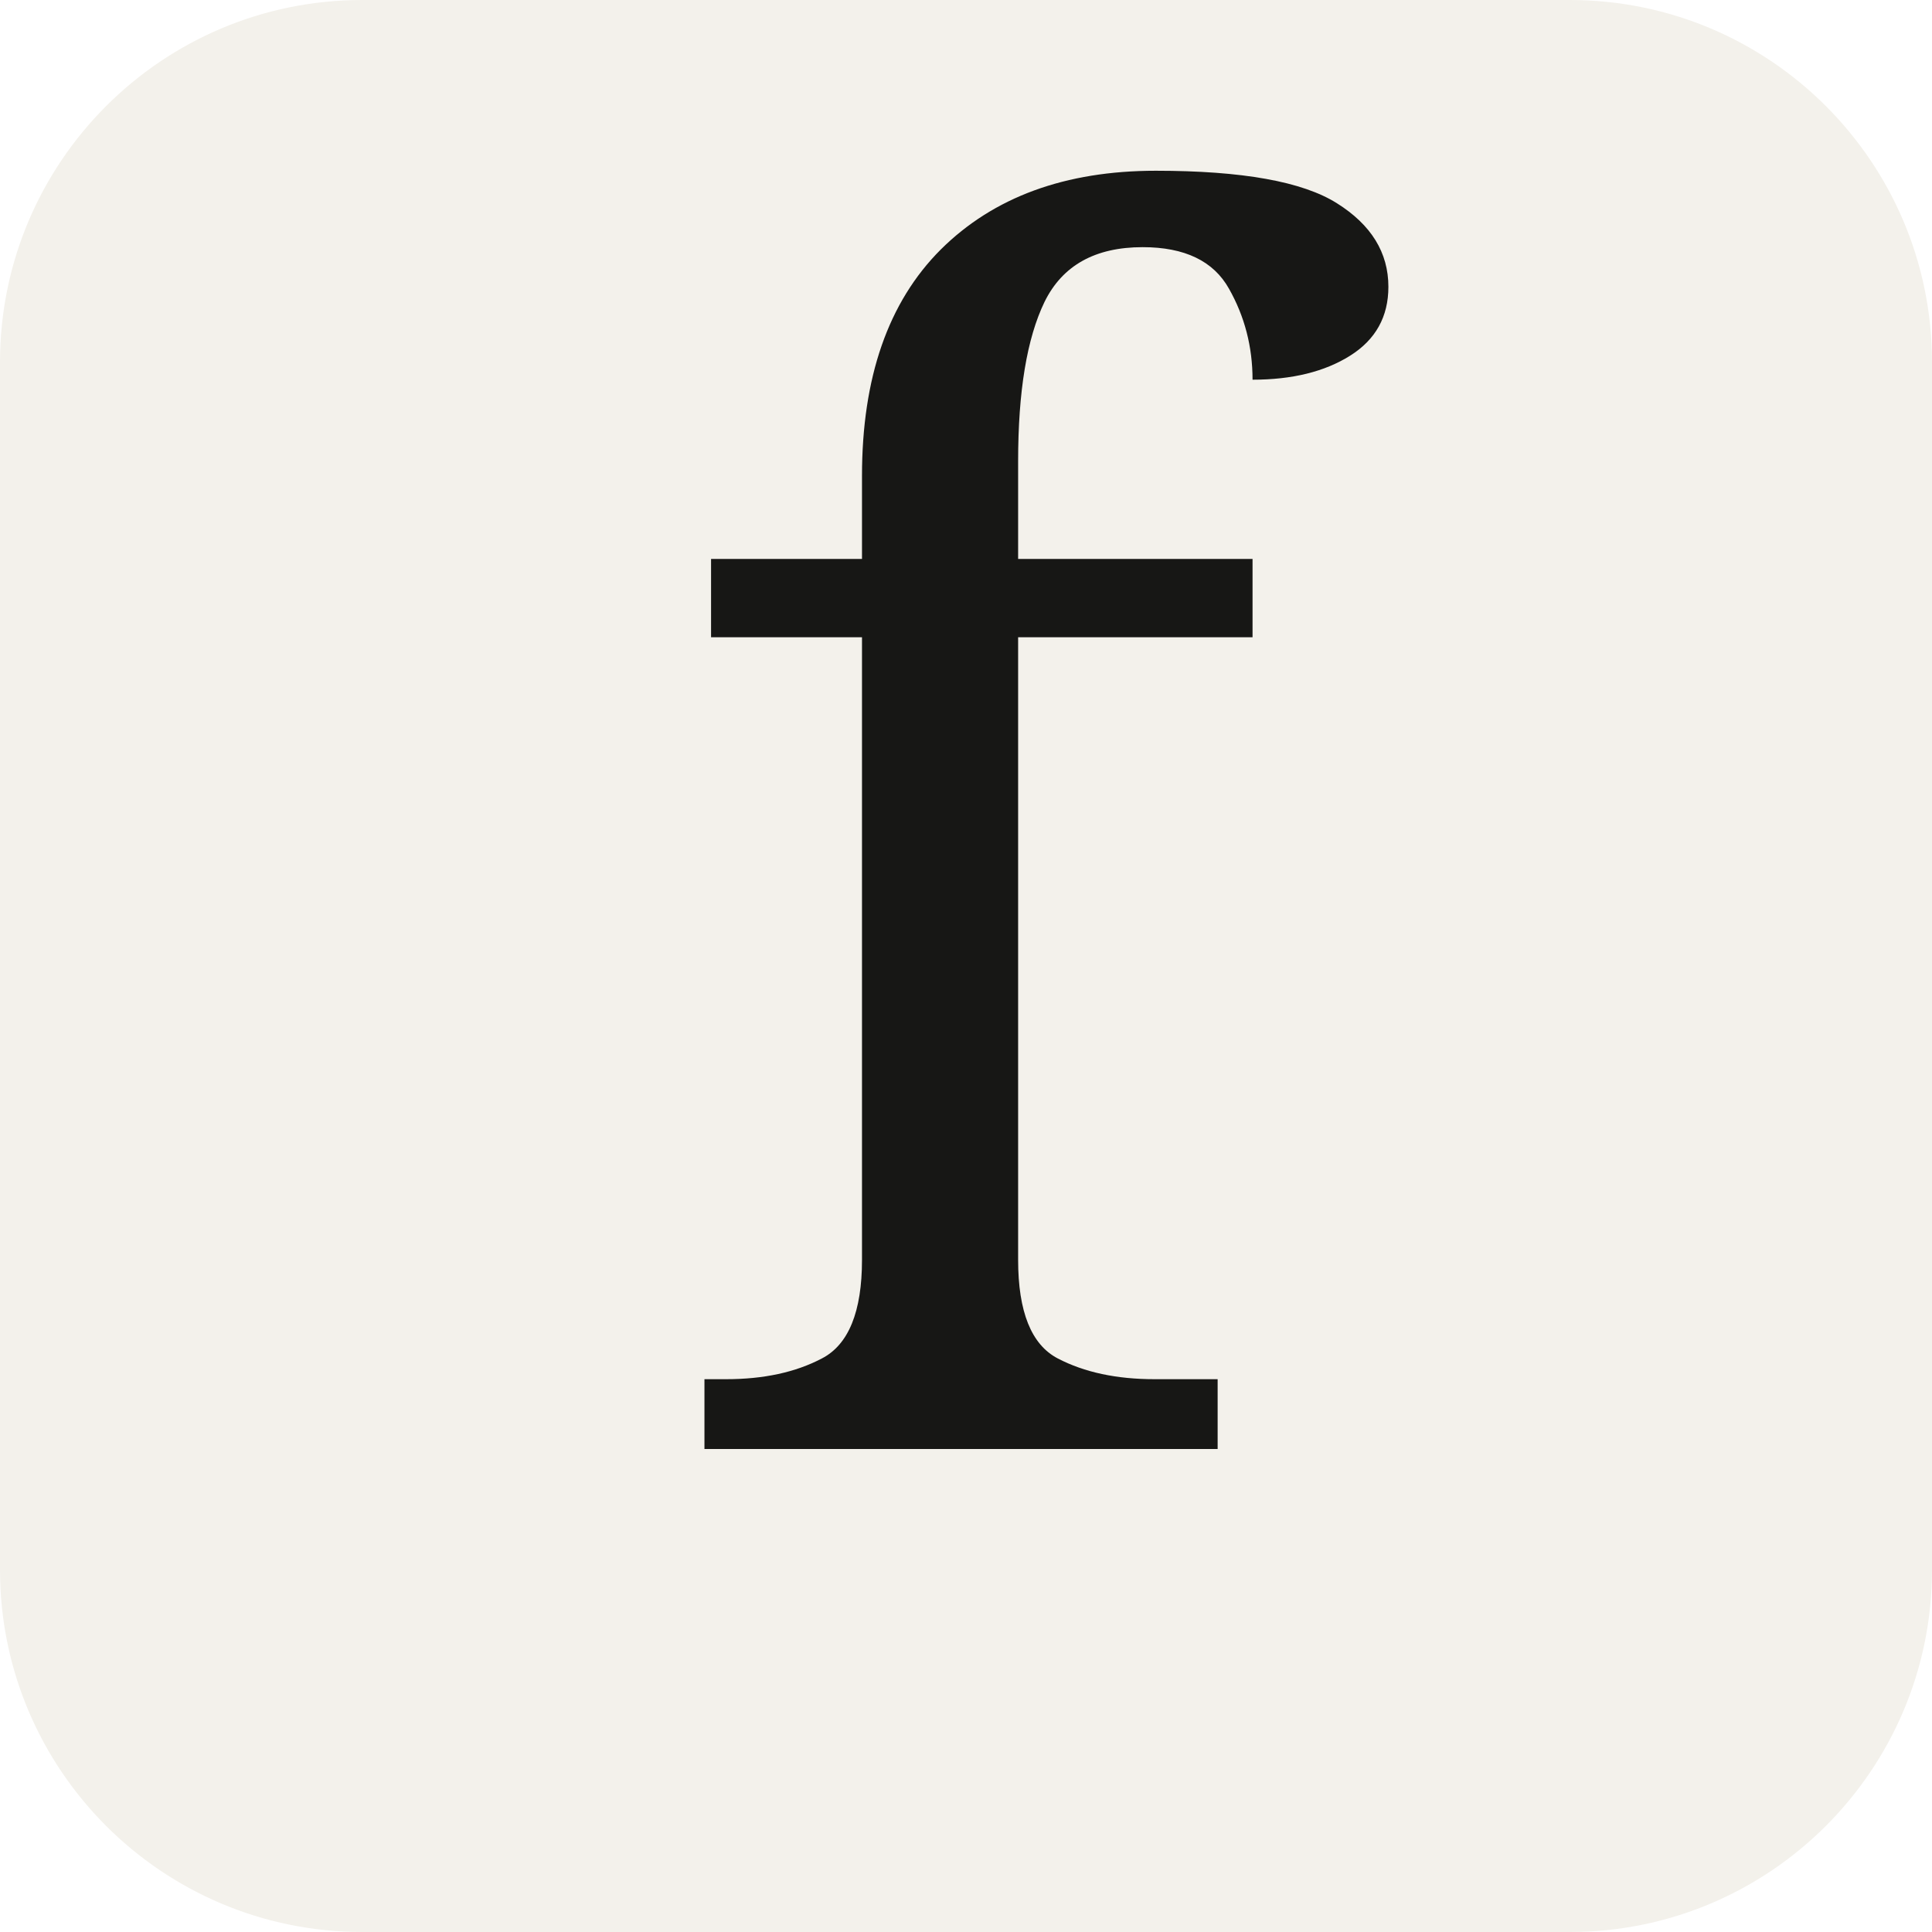
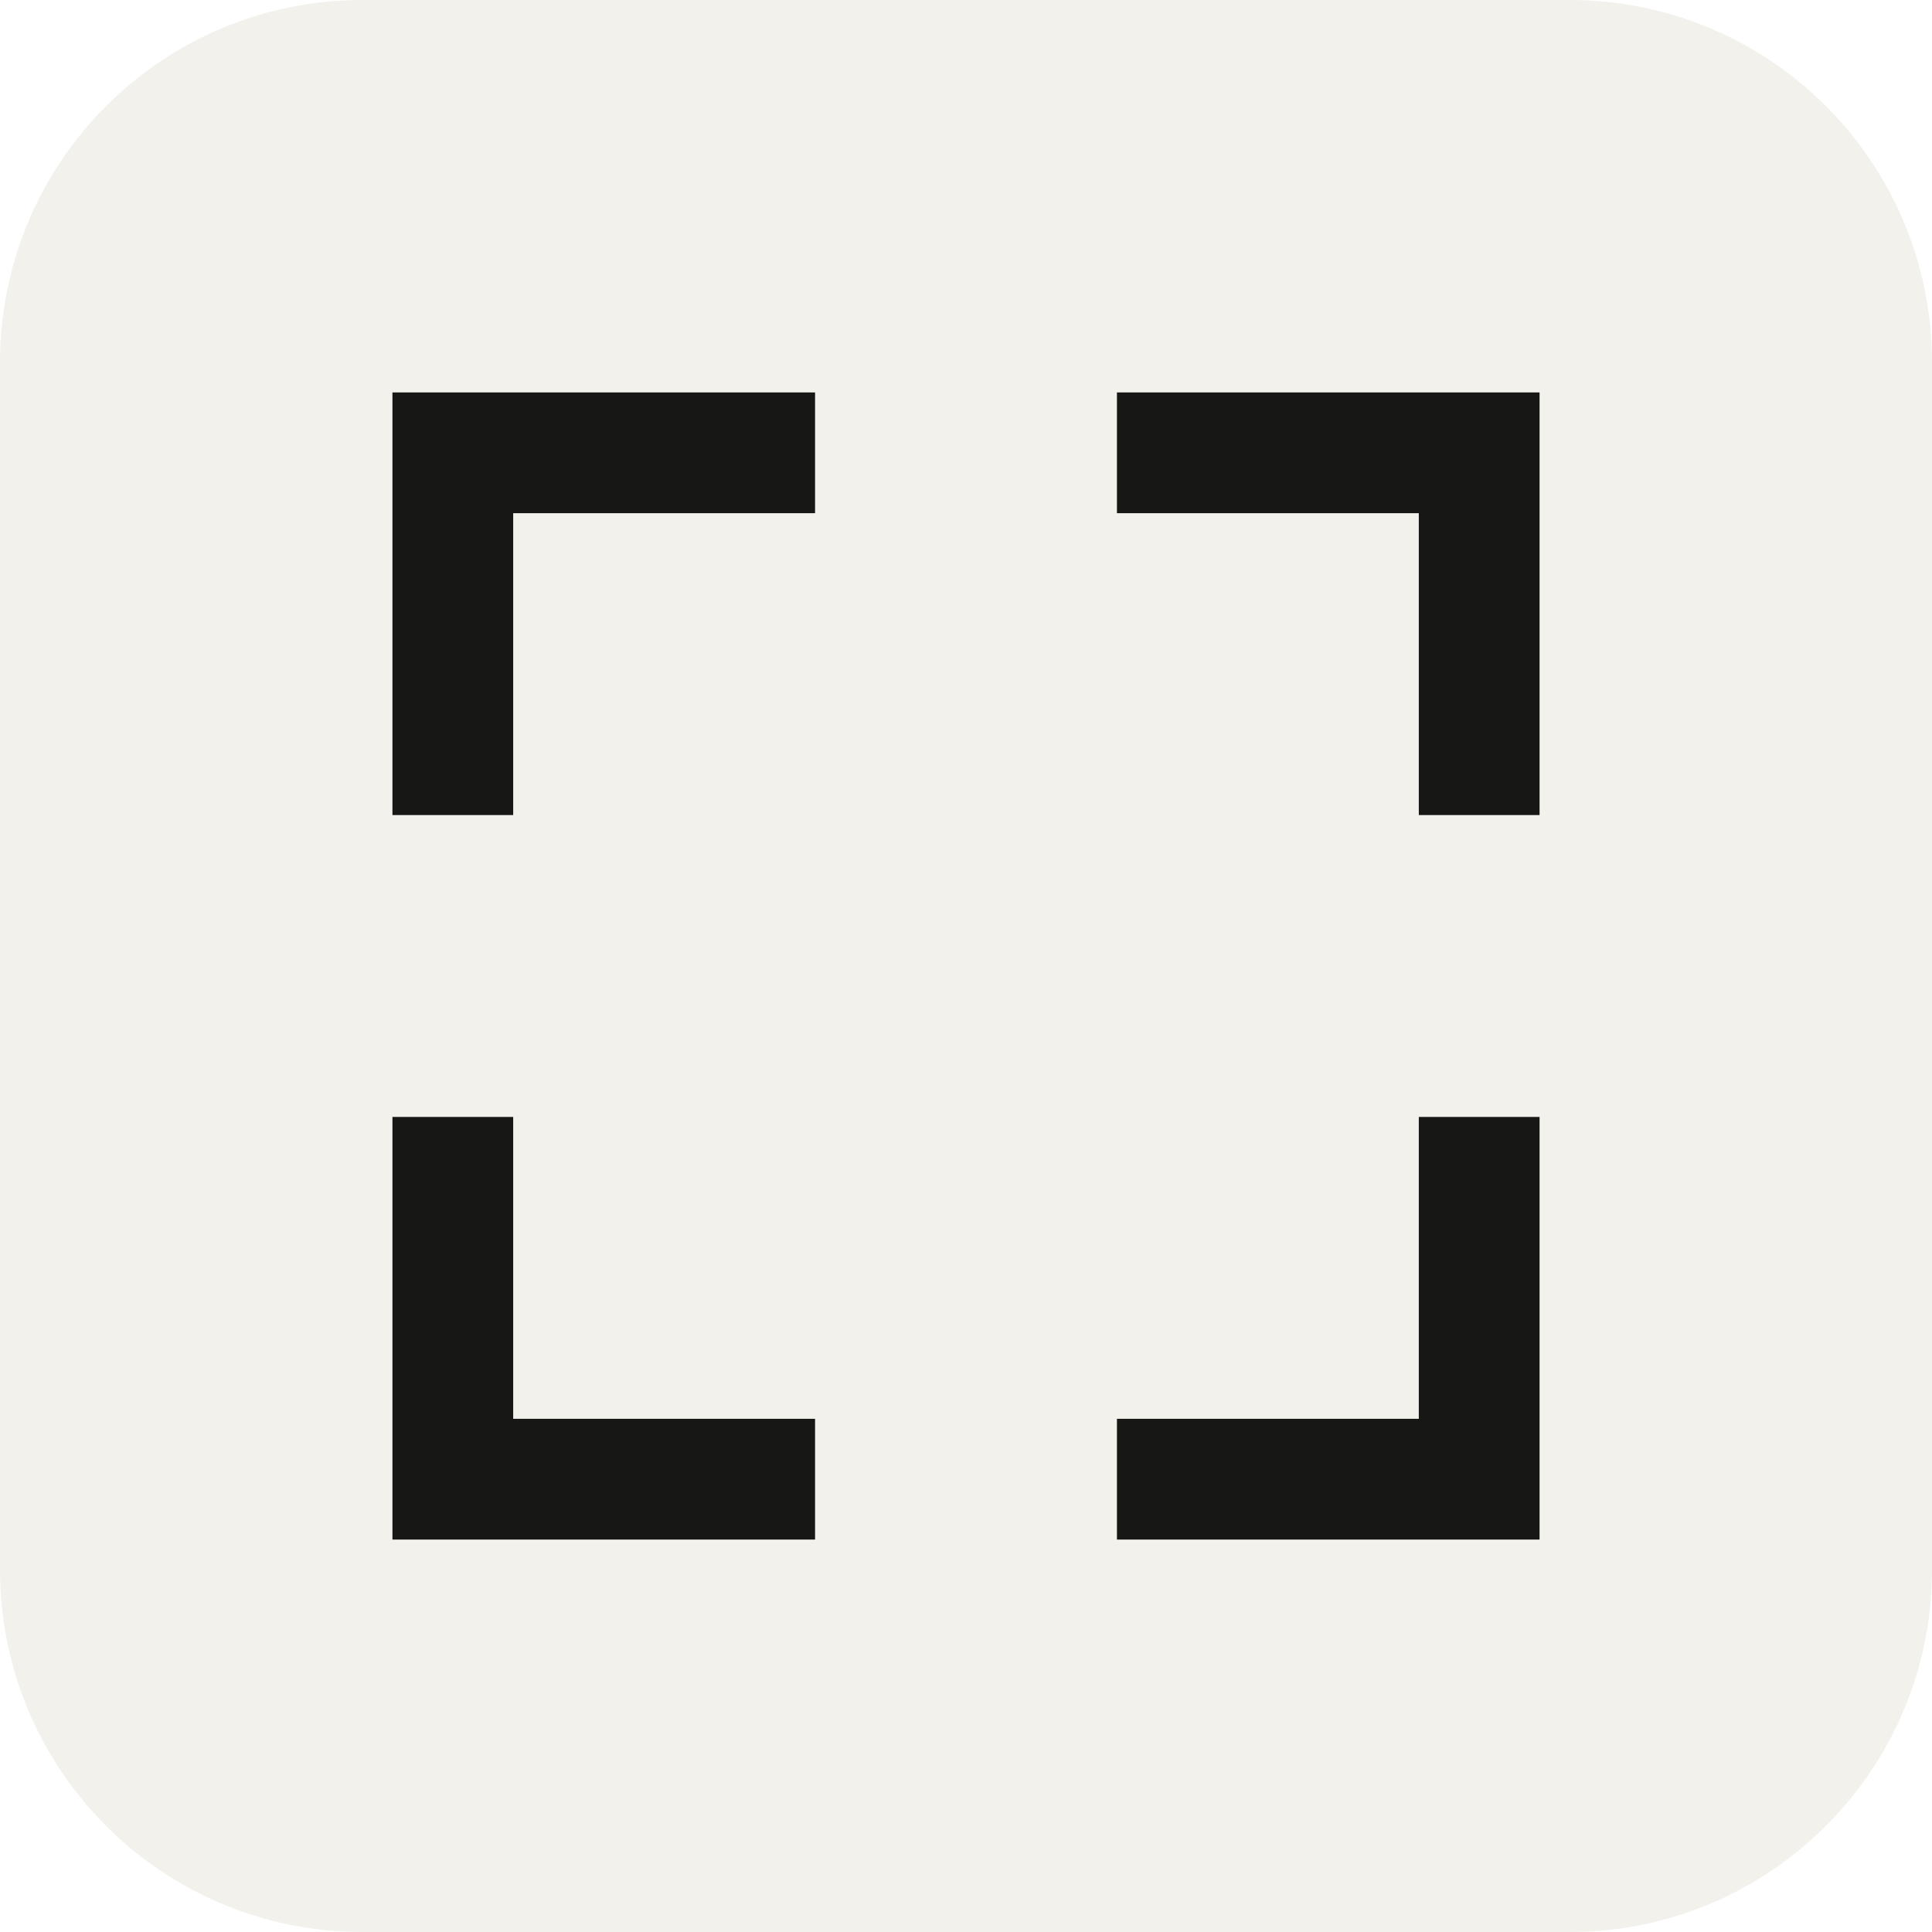
<svg xmlns="http://www.w3.org/2000/svg" viewBox="0 0 64 64">
  <rect width="64" height="64" rx="12" fill="#F3F1EB" />
-   <text x="32" y="48" text-anchor="middle" font-family="Georgia,serif" font-size="55" fill="#171715">f</text>
+   <path d="M15 27V15h12m10 0h12v12M15 37v12h12m10 0h12V37" stroke="#171715" stroke-width="4" fill="none" />
</svg>
